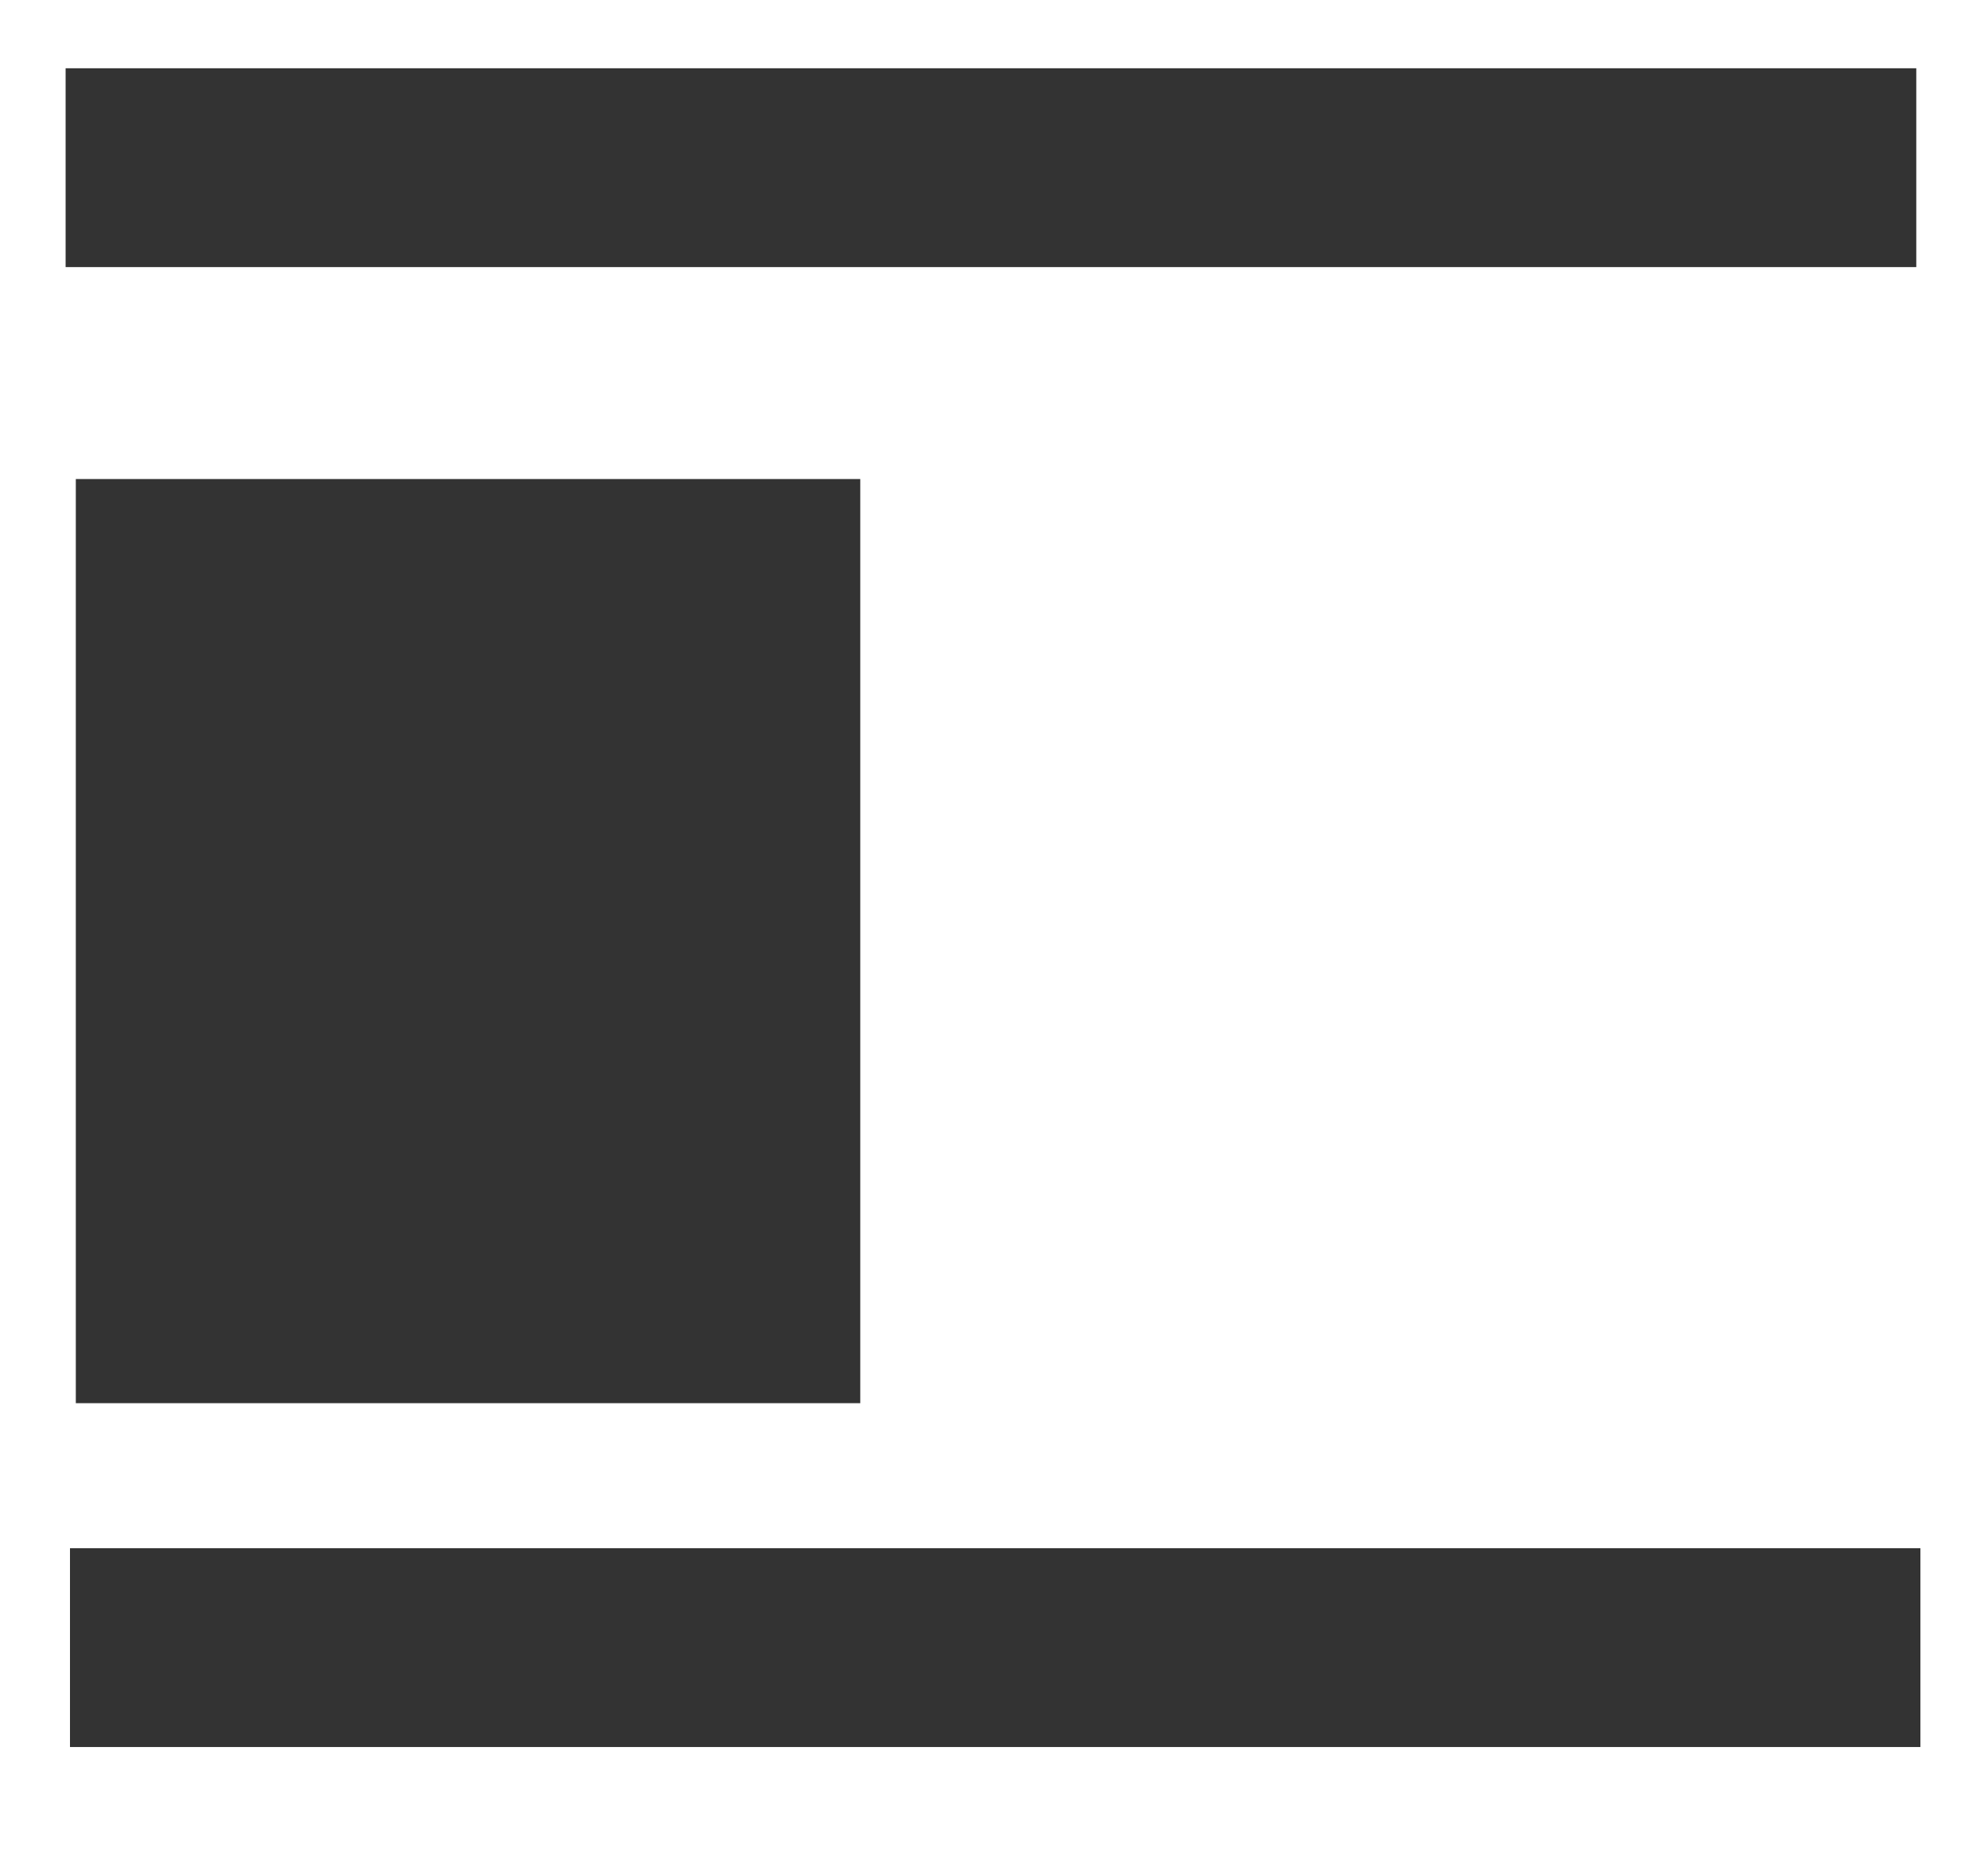
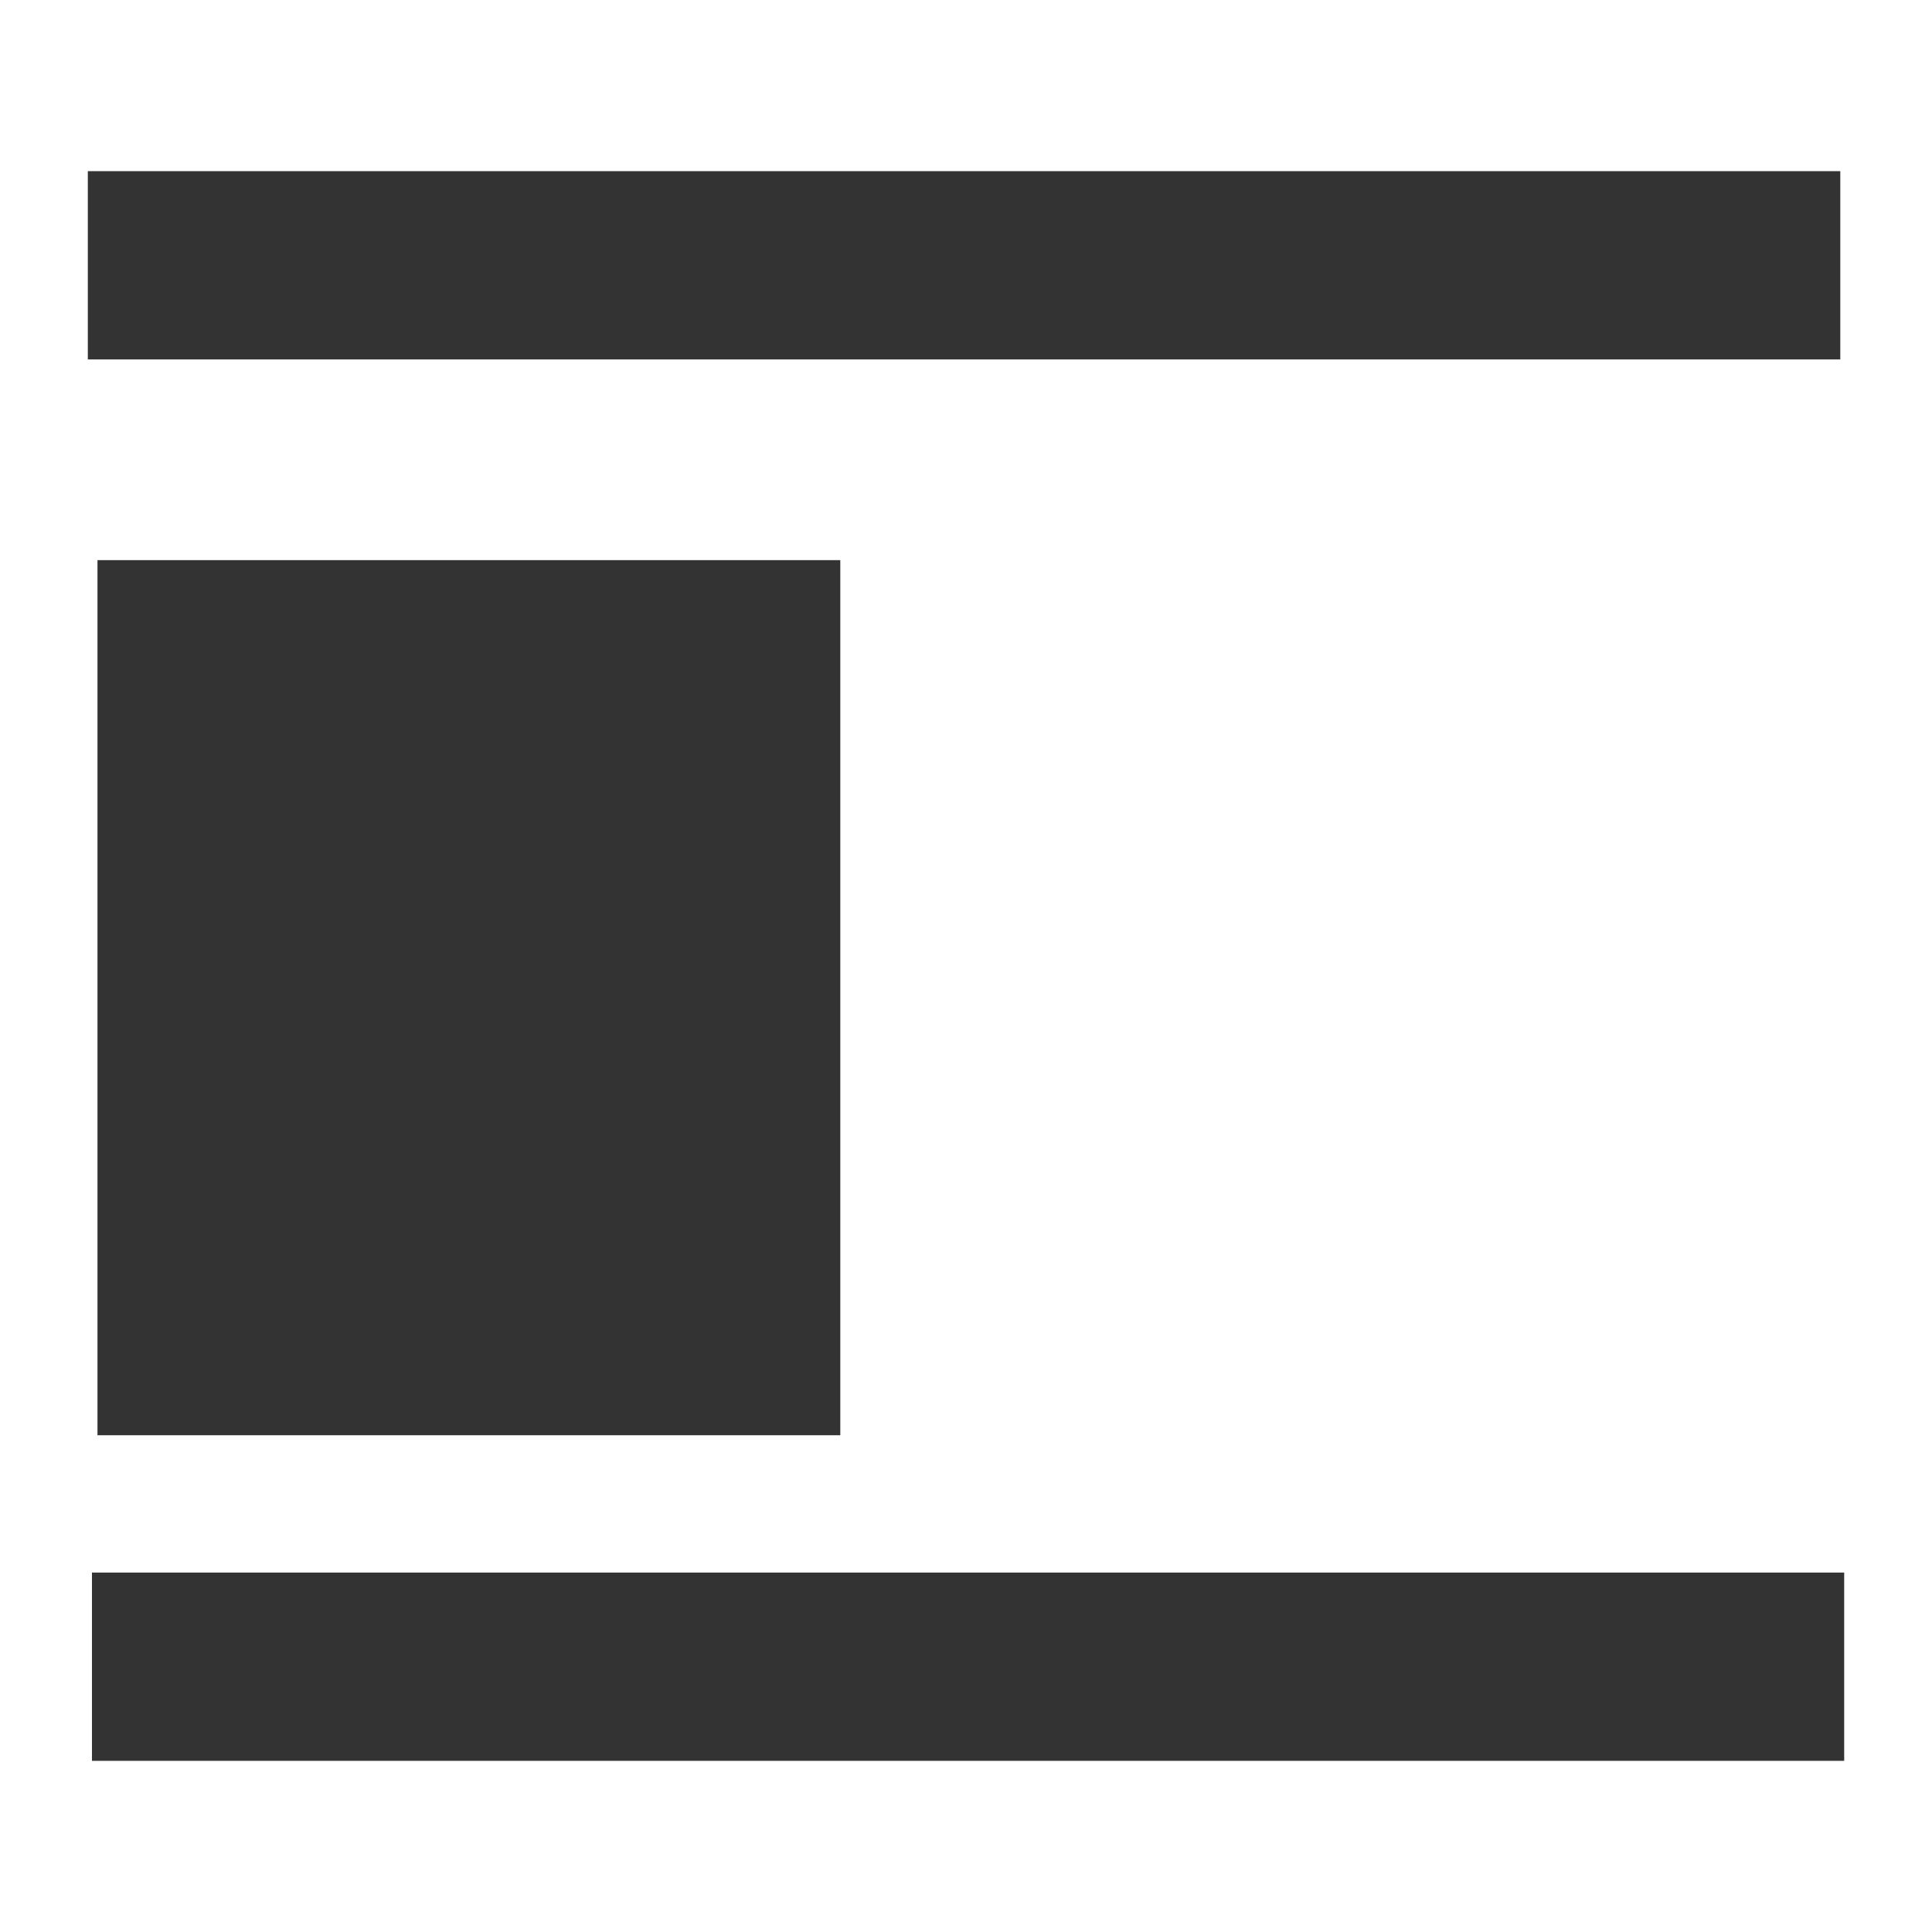
- <svg xmlns="http://www.w3.org/2000/svg" t="1753012044051" class="icon" viewBox="0 0 1097 1024" version="1.1" p-id="13665" width="214.258" height="200">
+ <svg xmlns="http://www.w3.org/2000/svg" t="1753012044051" class="icon" viewBox="-14.969 -62.073 1125.837 1125.837" version="1.1" p-id="13665">
  <path d="M36.206 147.383v-109.714h1021.221v109.714H36.206zM38.619 964.023v-109.714h1021.074v109.714H38.619z M41.838 264.338H474.697v509.952H41.838V264.338z" fill="#333333" p-id="13666" />
</svg>
